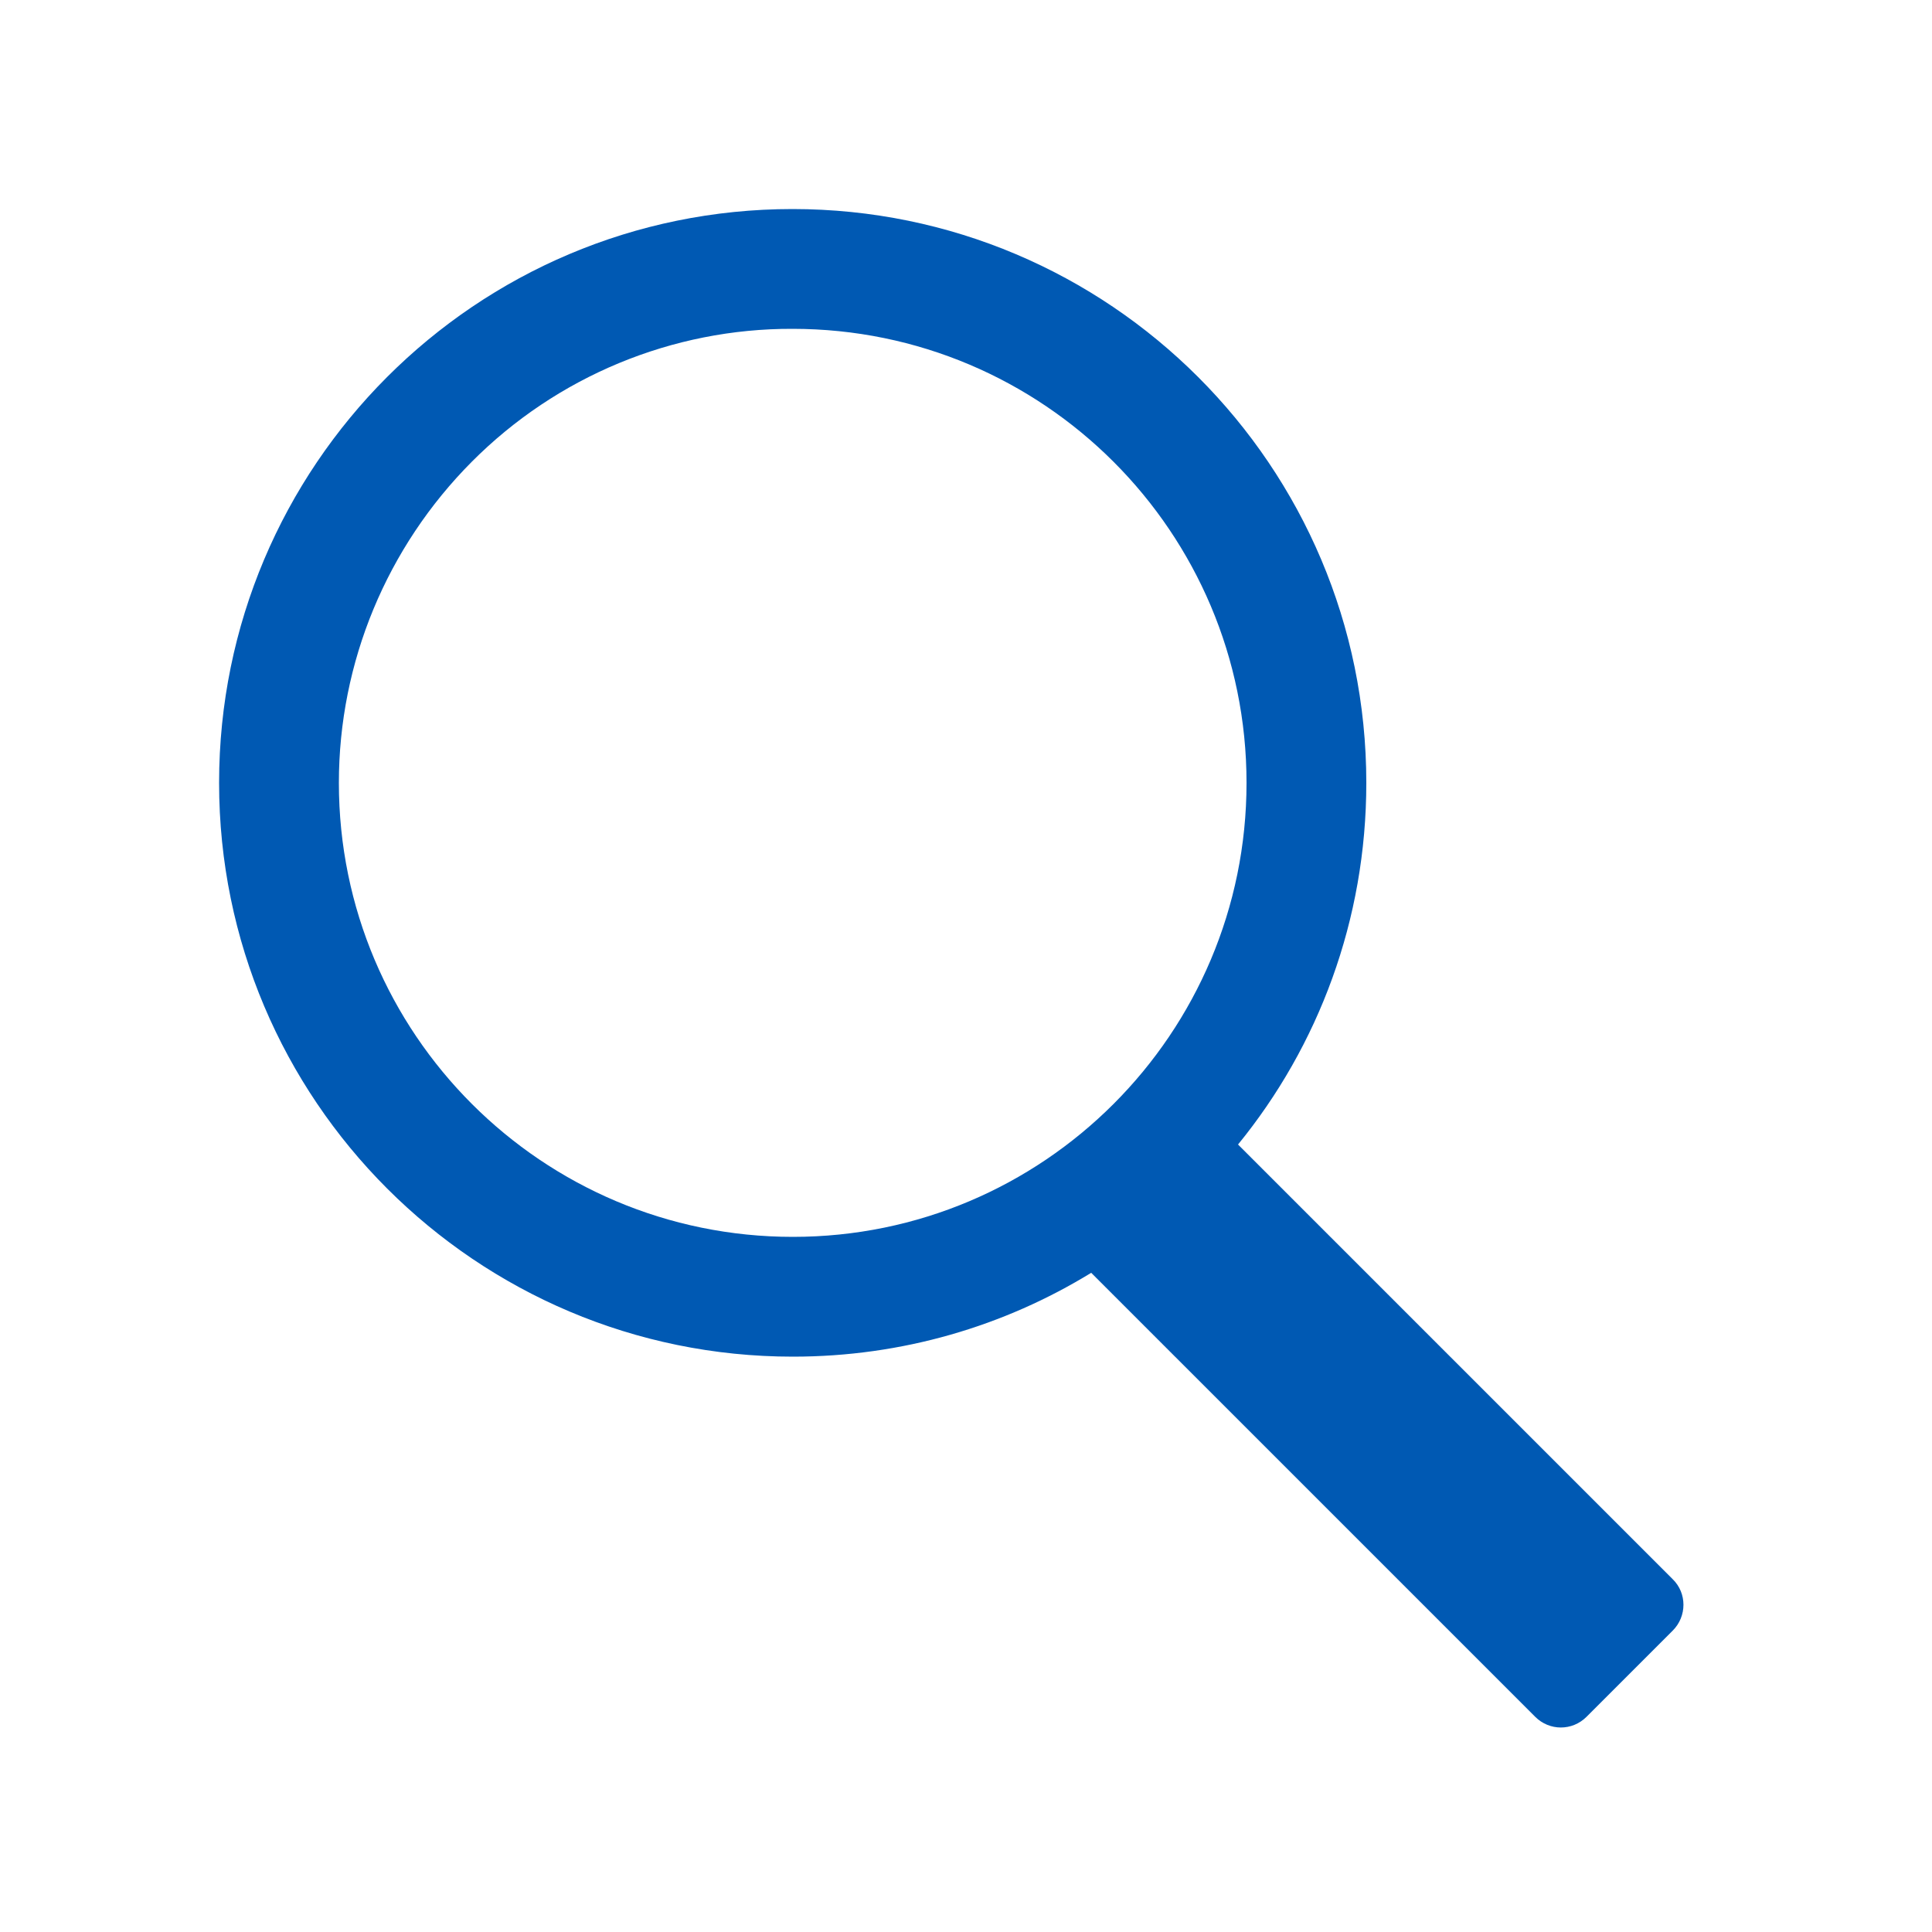
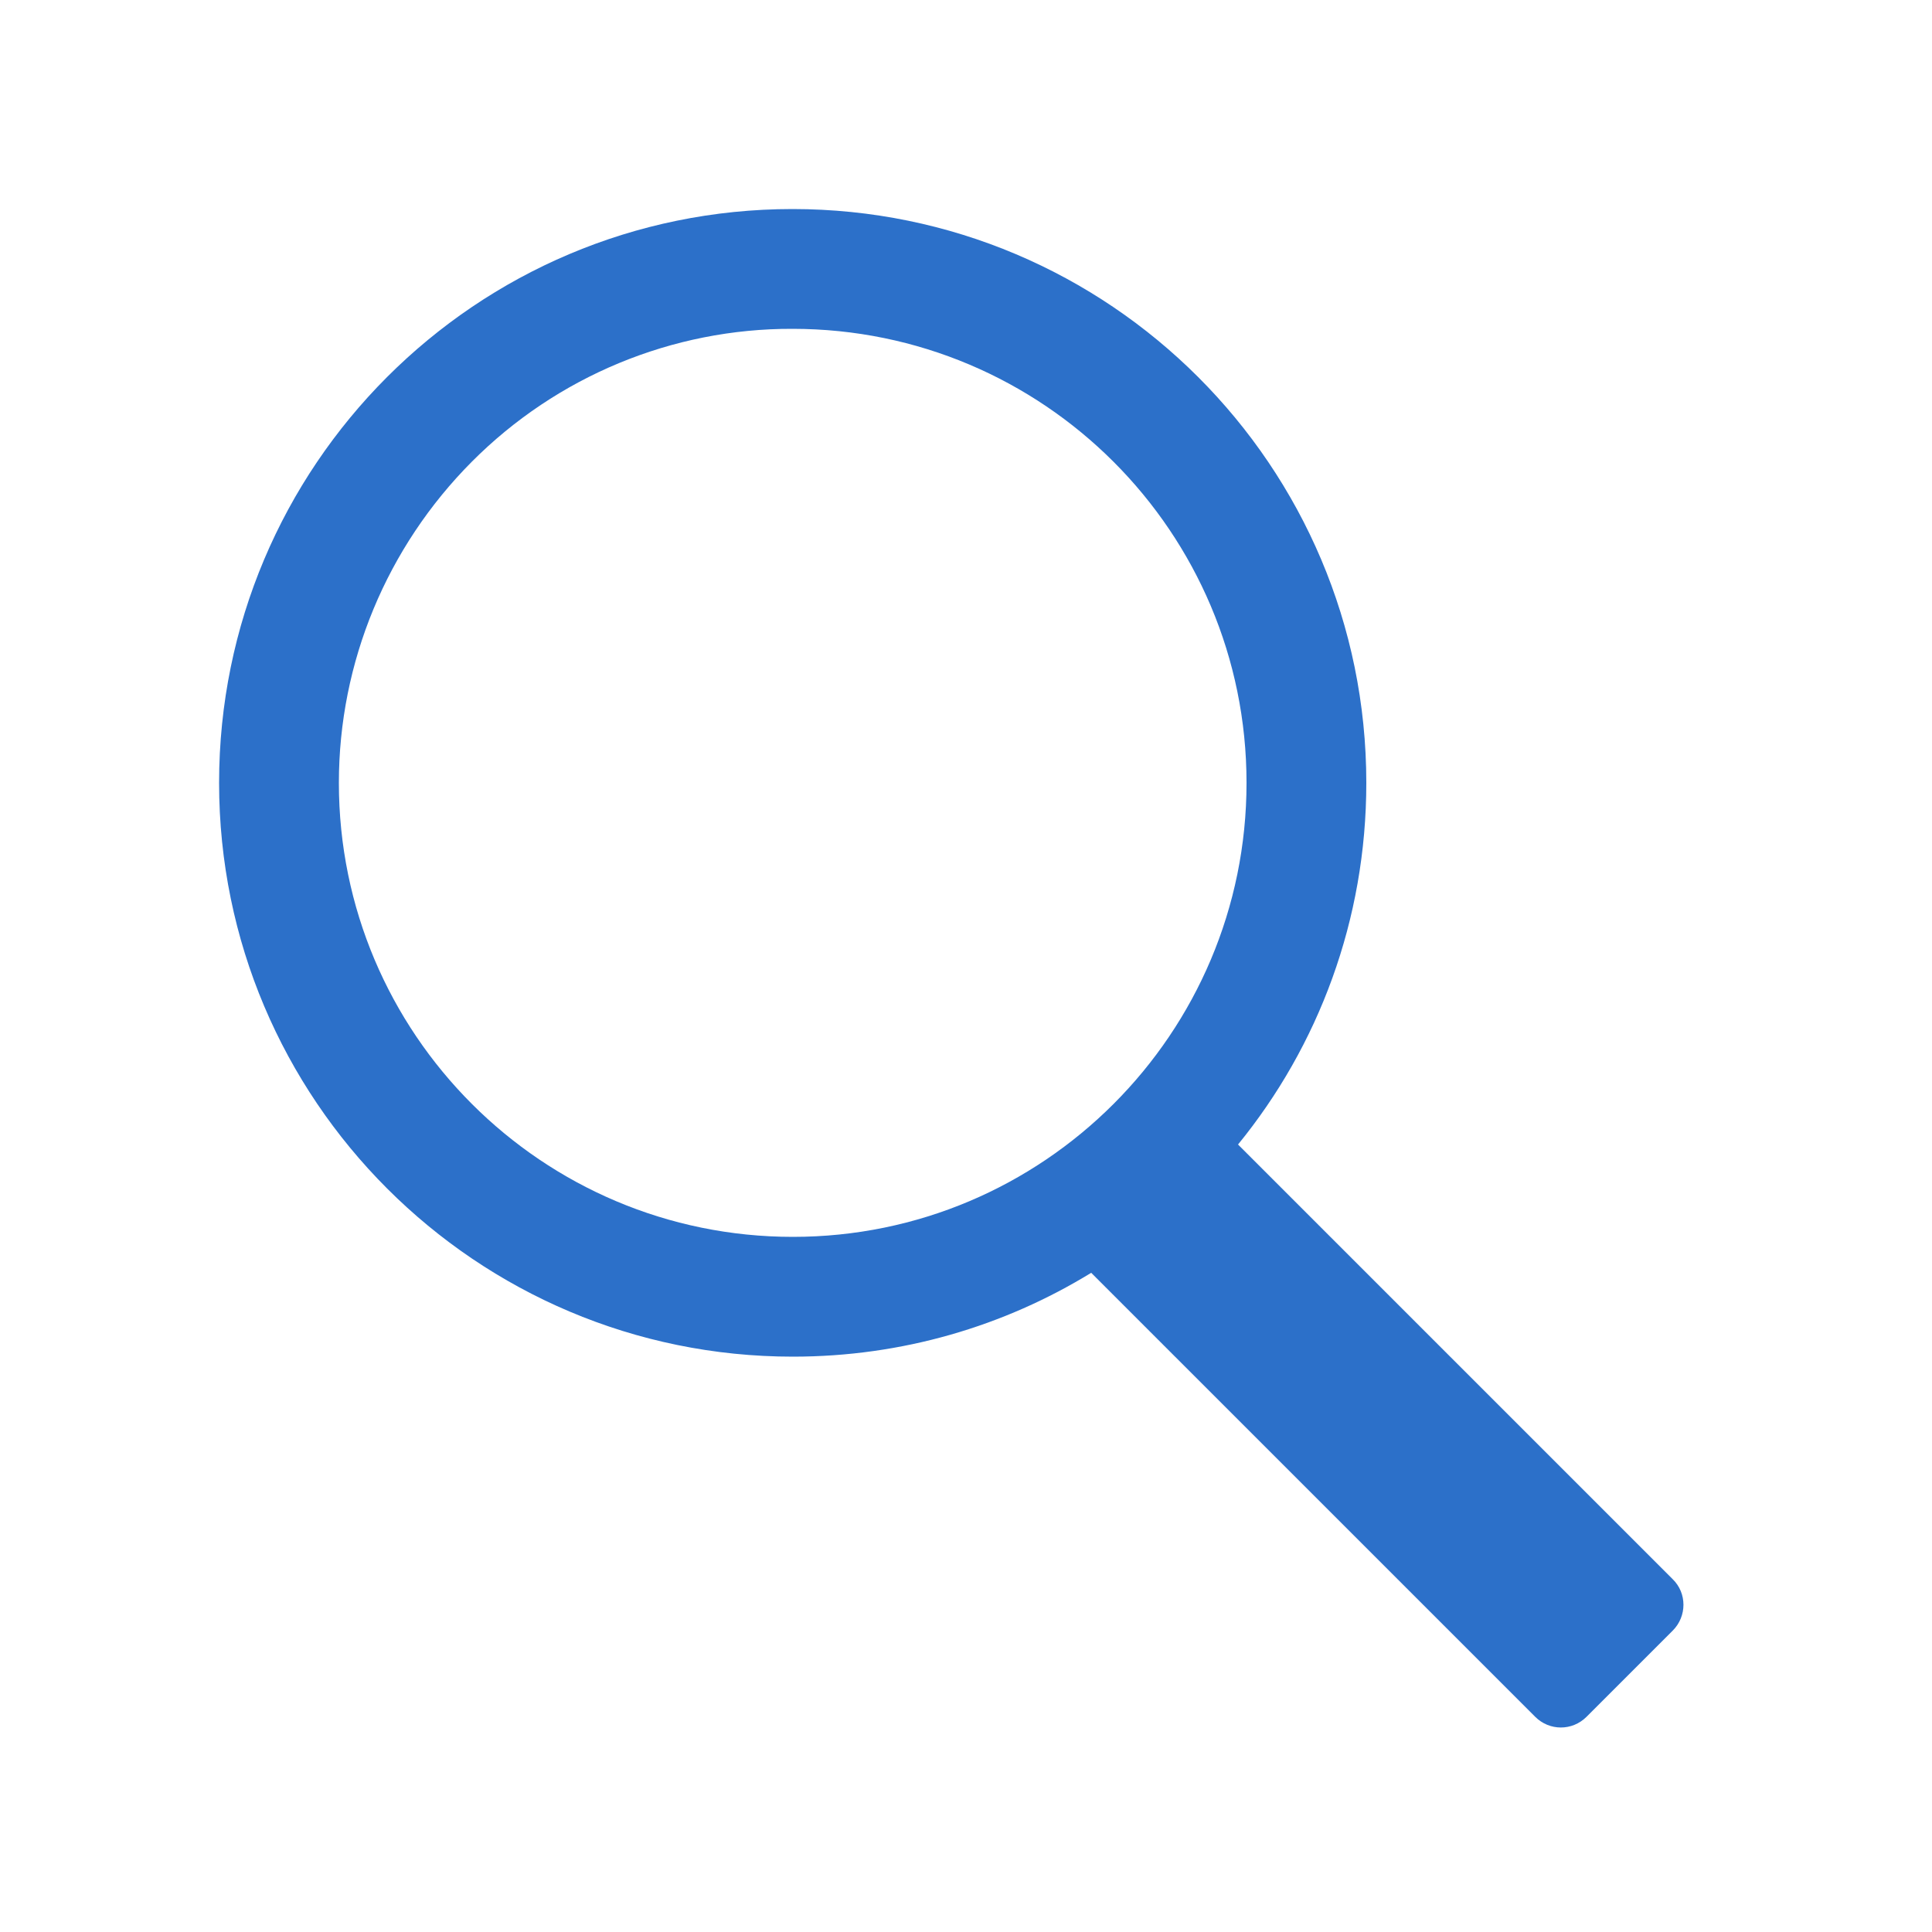
<svg xmlns="http://www.w3.org/2000/svg" version="1.1" x="0px" y="0px" viewBox="0 0 500 500" style="enable-background:new 0 0 500 500;" xml:space="preserve">
  <style type="text/css">
- 	.st0{fill:#0059B3;}
+ 	.st0{fill:#2C70C9;}
</style>
  <path class="st0" d="M432.9,408.7C432.9,408.7,432.9,408.7,432.9,408.7L320.4,296.2c20.8-25.5,33.2-58.1,33.2-93.6c0,0,0,0,0,0  c0-82-66.5-148.5-148.5-148.5S56.7,120.6,56.7,202.6s66.5,148.5,148.5,148.5c28.3,0,54.7-7.9,77.2-21.7l114.9,114.9  c3.7,3.7,9.6,3.7,13.3,0c0,0,0,0,0,0l22.3-22.3C436.6,418.3,436.6,412.3,432.9,408.7z M205.2,320.1c-64.9,0-117.5-52.6-117.5-117.5  c0-31.2,12.4-61,34.4-83.1c22-22.1,51.9-34.5,83-34.4c64.9,0,117.5,52.6,117.5,117.5S270,320.1,205.2,320.1z" />
</svg>
